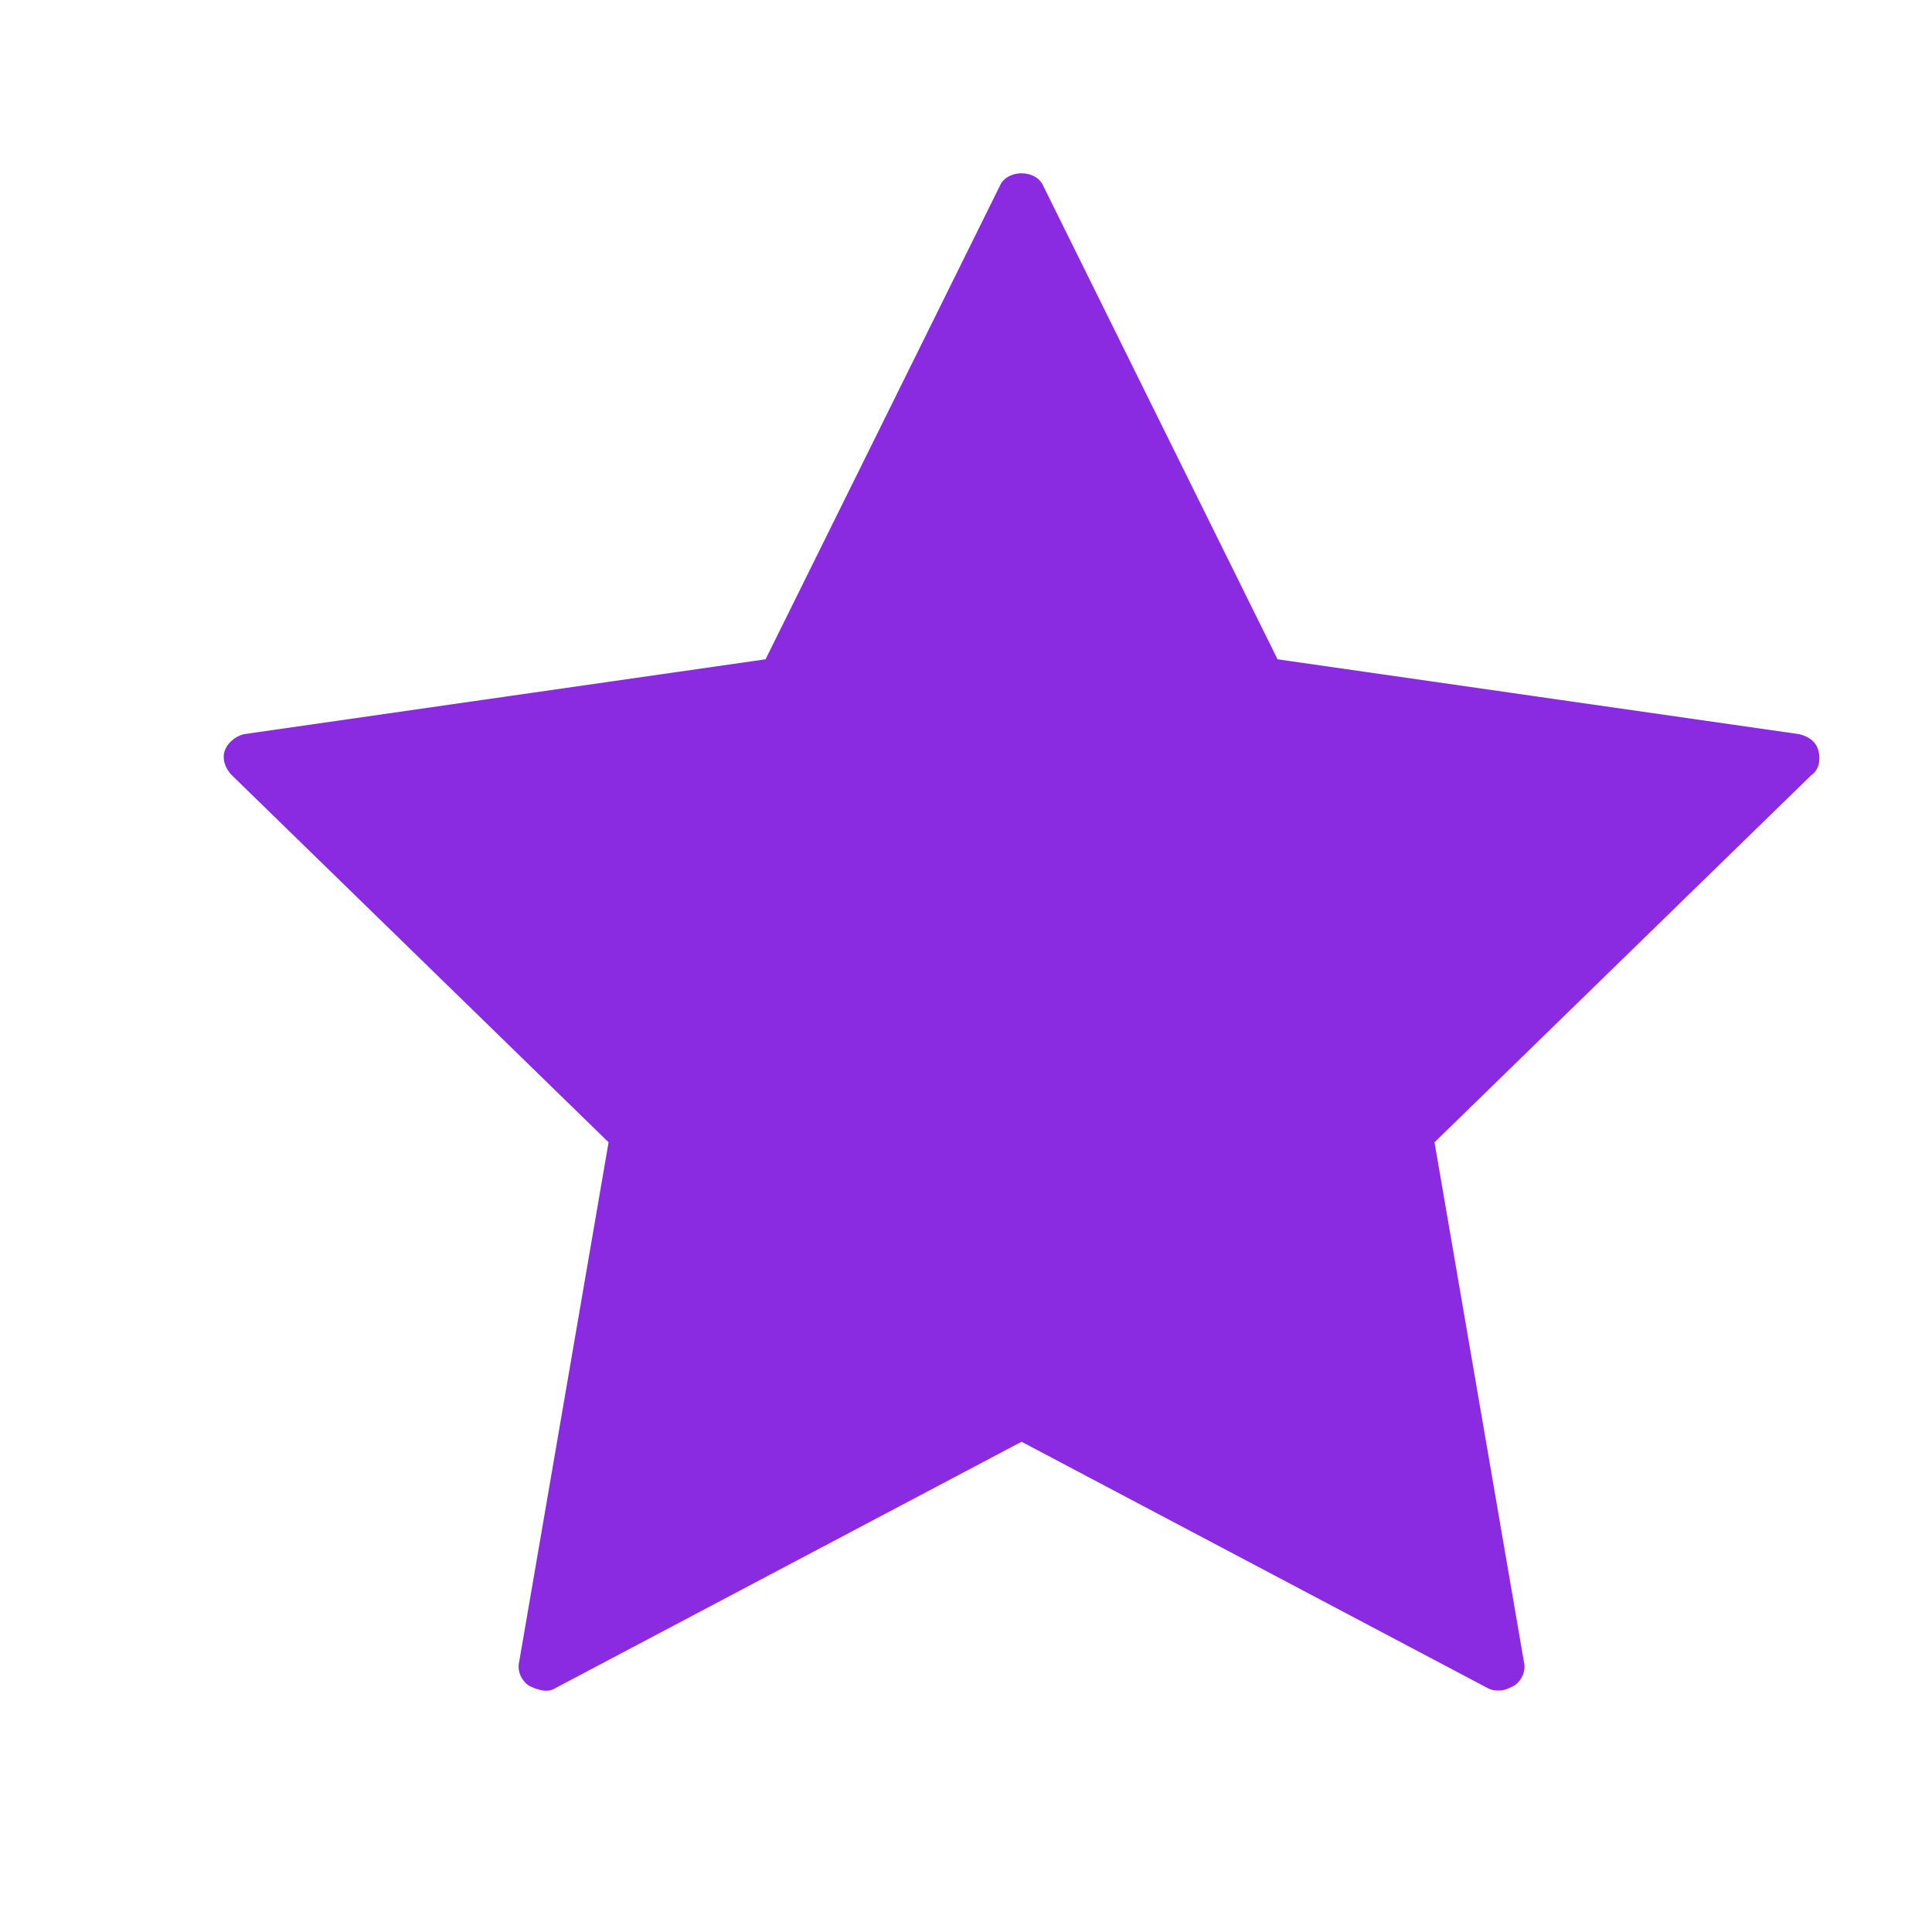
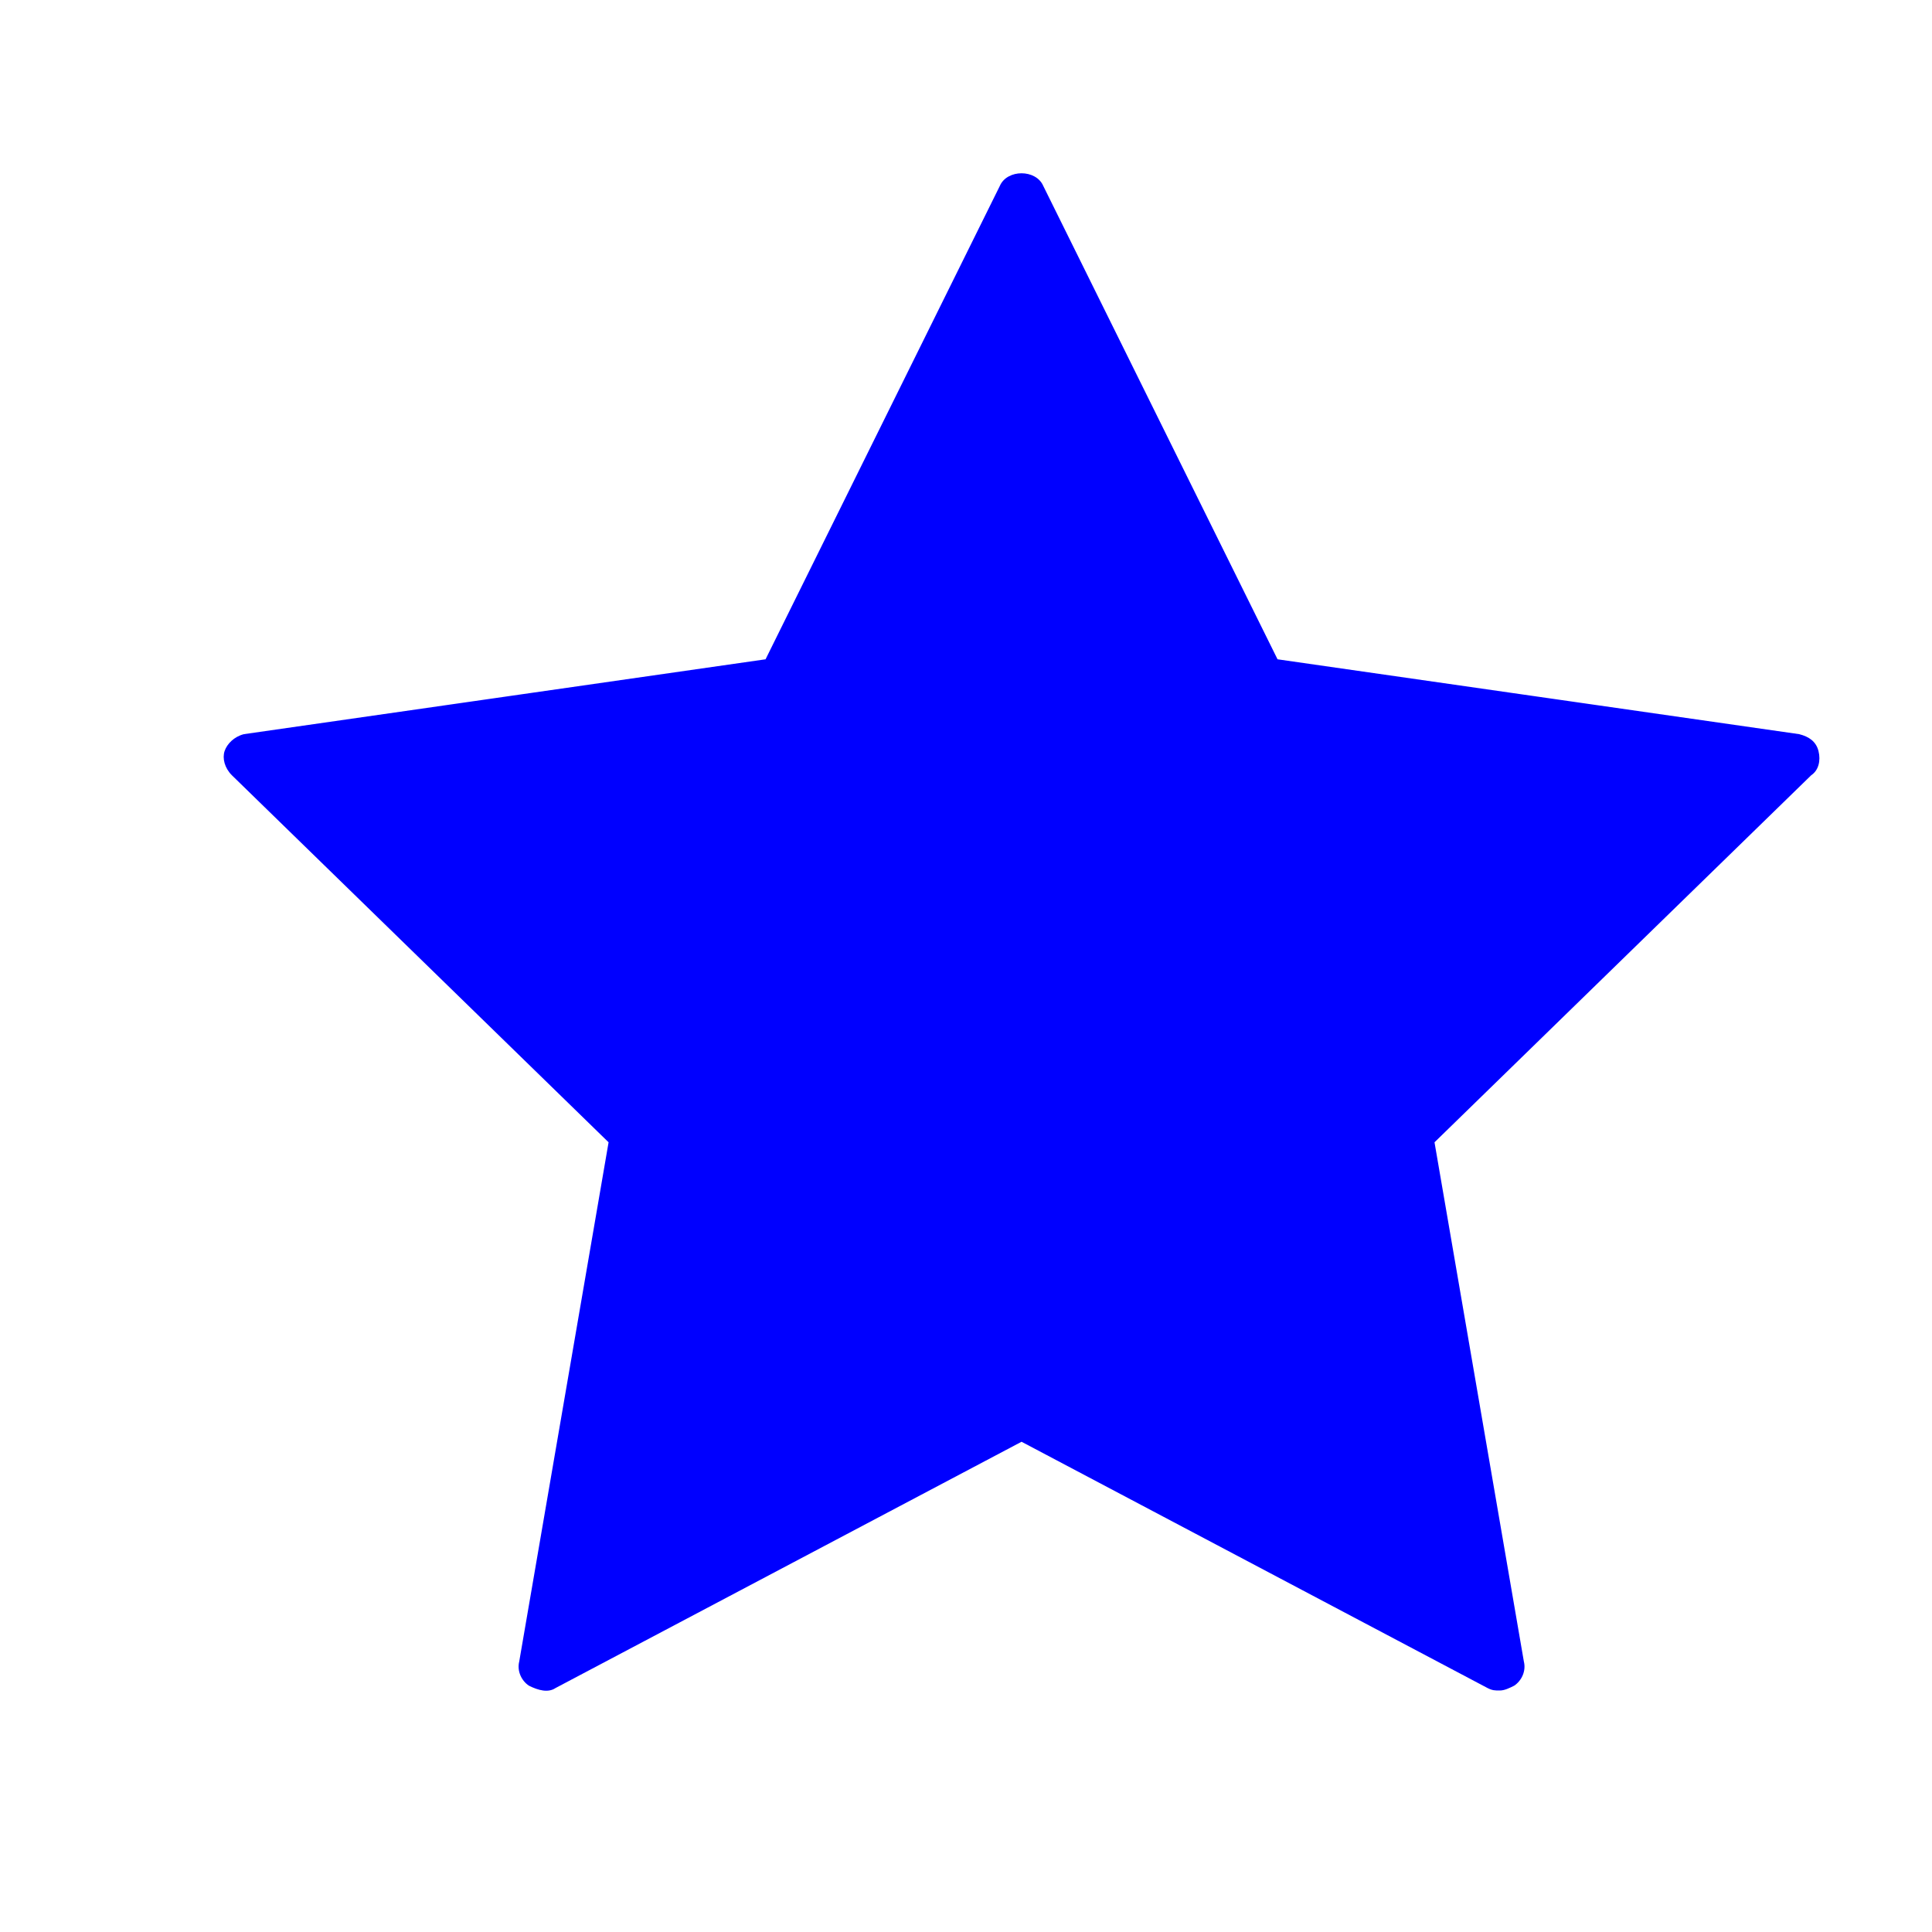
<svg xmlns="http://www.w3.org/2000/svg" width="800px" height="800px" viewBox="0 0 1024 1024" class="icon" version="1.1">
-   <path d="M541.44 103.68l126.72 256 282.88 42.24-204.8 198.4L794.88 883.2 541.44 750.08 288 883.2l48.64-282.88-204.8-198.4 282.88-42.24z" fill="blueviolet" />
-   <path d="M794.88 896c-2.56 0-3.84 0-6.4-1.28L541.44 764.16 294.4 894.72c-3.84 2.56-8.96 1.28-14.08-1.28-3.84-2.56-6.4-7.68-5.12-12.8l47.36-275.2L122.88 410.88c-3.84-3.84-5.12-8.96-3.84-12.8s5.12-7.68 10.24-8.96l276.48-39.68 124.16-250.88c3.84-8.96 19.2-8.96 23.04 0l124.16 250.88 276.48 39.68c5.12 1.28 8.96 3.84 10.24 8.96 1.28 5.12 0 10.24-3.84 12.8L760.32 605.44l47.36 275.2c1.28 5.12-1.28 10.24-5.12 12.8-2.56 1.28-5.12 2.56-7.68 2.56zM541.44 737.28c2.56 0 3.84 0 6.4 1.28l230.4 121.6-43.52-256c-1.28-3.84 1.28-8.96 3.84-11.52l185.6-181.76-257.28-37.12c-3.84 0-7.68-3.84-10.24-6.4l-115.2-232.96-115.2 232.96c-1.28 3.84-5.12 6.4-10.24 6.4l-257.28 37.12L345.6 591.36c2.56 2.56 3.84 7.68 3.84 11.52l-43.52 256 230.4-121.6h5.12z" fill="blueviolet" />
+   <path d="M541.44 103.68l126.72 256 282.88 42.24-204.8 198.4L794.88 883.2 541.44 750.08 288 883.2l48.64-282.88-204.8-198.4 282.88-42.24z" fill="blue" />
+   <path d="M794.88 896c-2.56 0-3.84 0-6.4-1.28L541.44 764.16 294.4 894.72c-3.84 2.56-8.96 1.28-14.08-1.28-3.84-2.56-6.4-7.68-5.12-12.8l47.36-275.2L122.88 410.88c-3.84-3.84-5.12-8.96-3.84-12.8s5.12-7.68 10.24-8.96l276.48-39.68 124.16-250.88c3.84-8.96 19.2-8.96 23.04 0l124.16 250.88 276.48 39.68c5.12 1.28 8.96 3.84 10.24 8.96 1.28 5.12 0 10.24-3.84 12.8L760.32 605.44l47.36 275.2c1.28 5.12-1.28 10.24-5.12 12.8-2.56 1.28-5.12 2.56-7.68 2.56zM541.44 737.28c2.56 0 3.84 0 6.4 1.28l230.4 121.6-43.52-256c-1.28-3.84 1.28-8.96 3.84-11.52l185.6-181.76-257.28-37.12c-3.84 0-7.68-3.84-10.24-6.4l-115.2-232.96-115.2 232.96c-1.28 3.84-5.12 6.4-10.24 6.4l-257.28 37.12L345.6 591.36c2.56 2.56 3.84 7.68 3.84 11.52l-43.52 256 230.4-121.6h5.12z" fill="blue" />
</svg>
